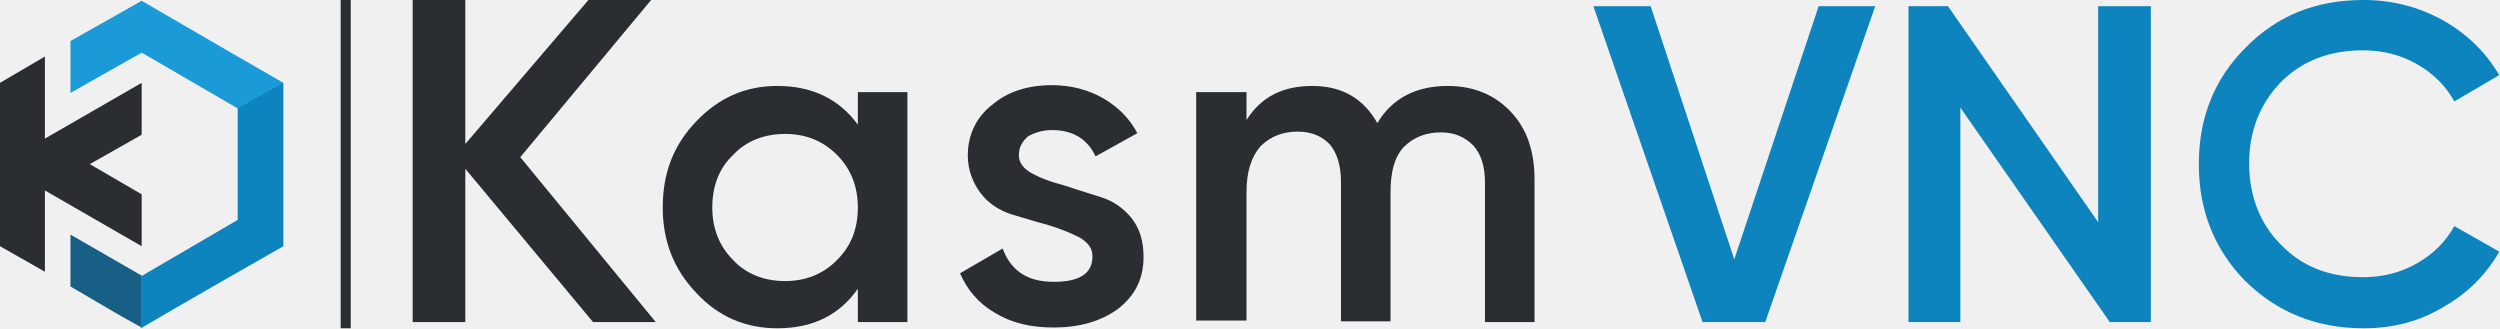
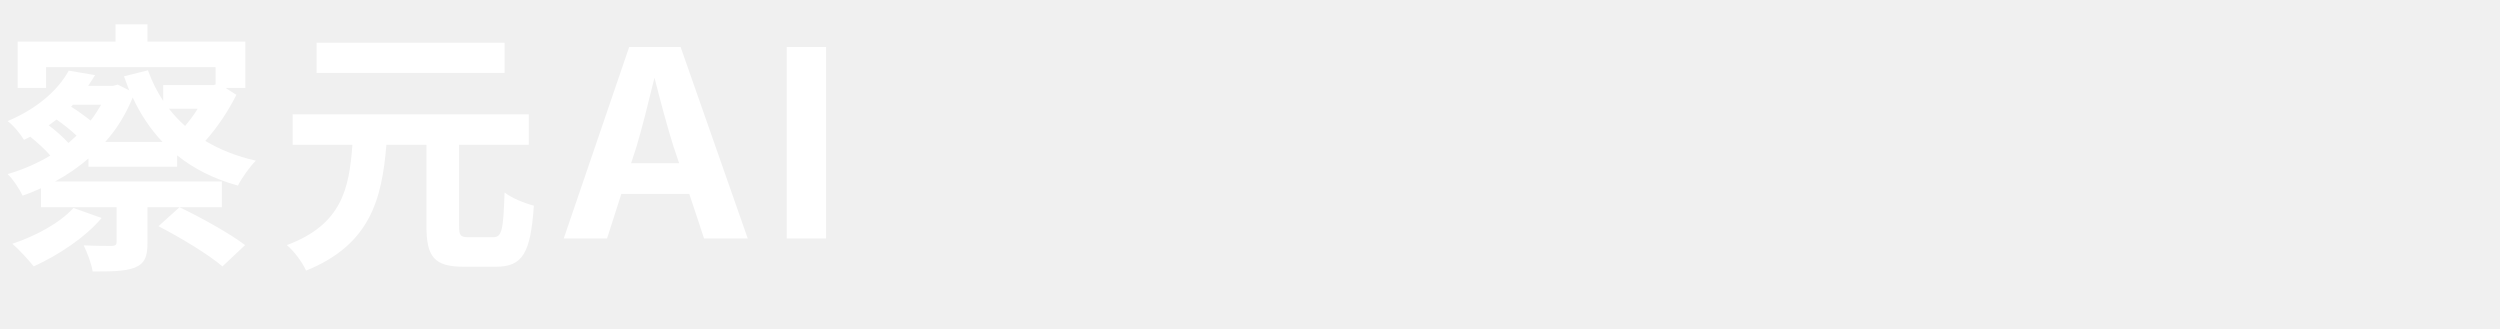
- <svg xmlns="http://www.w3.org/2000/svg" version="1.1" id="Layer_1" x="0px" y="0px" viewBox="0 0 322.9 42.4" style="enable-background:new 0 0 322.9 42.4;" xml:space="preserve">
-   <style type="text/css">
- 	.st0{fill:#2A2D31;}
- 	.st1{fill:#185F85;}
- 	.st2{fill:#0D84BE;}
- 	.st3{fill:#1A9BD7;}
- </style>
-   <g id="Layer_x5F_1">
-     <g id="_647794320">
-       <g>
-         <g>
-           <polygon class="st0" points="45.3,0 44,0 44,42.4 45.3,42.4     " />
-           <polygon class="st1" points="9.1,33.2 9.1,34.8 9.1,37 14.9,40.4 16.3,41.2 18.3,42.3 19.7,39.9 20.2,37.3 18.3,35.6 9.1,30.3           " />
-           <path class="st2" d="M36.6,31.8V21.2c0-3.5,0-7,0-10.5l-3.8-0.1l-0.9,1.2L30.7,14v14.4l-12.5,7.3v2.8v3.9      C24.3,38.8,30.5,35.3,36.6,31.8z" />
-           <polygon class="st0" points="5.8,17.9 5.8,7.3 0,10.7 0,31.8 5.8,35.1 5.8,24.6 18.3,31.8 18.3,31.8 18.3,25.1 11.6,21.2       18.3,17.4 18.3,10.7     " />
-           <path class="st3" d="M18.3,0.1c6,3.5,12.2,7.1,18.3,10.6l-3.4,1.9L30.7,14L18.3,6.8L9.1,12c0-2.2,0-4.5,0-6.7L18.3,0.1z" />
-           <g>
-             <path class="st0" d="M84.7,41.6h-8.1L60.1,21.8v19.8h-6.8V0h6.8v18.6L76,0h8.1L67.2,20.3L84.7,41.6z M110.8,11.9L110.8,11.9       h6.4v29.7h-6.4v-4.3c-2.4,3.4-5.8,5.1-10.4,5.1c-4.1,0-7.6-1.5-10.4-4.5c-3-3.1-4.4-6.8-4.4-11.1c0-4.5,1.4-8.1,4.4-11.2       c2.9-3,6.3-4.5,10.4-4.5c4.5,0,8,1.7,10.4,5V11.9z M94.7,33.6L94.7,33.6c1.7,1.8,4,2.7,6.7,2.7c2.7,0,4.9-0.9,6.7-2.7       c1.8-1.8,2.7-4,2.7-6.8c0-2.7-0.9-5-2.7-6.8c-1.8-1.8-4-2.7-6.7-2.7c-2.7,0-5,0.9-6.7,2.7C92.9,21.7,92,24,92,26.8       C92,29.5,92.9,31.8,94.7,33.6z M131.6,20.1L131.6,20.1c0,0.9,0.6,1.7,1.7,2.3c1.1,0.6,2.4,1.1,4,1.5c1.5,0.5,3.1,1,4.7,1.5       c1.7,0.5,3,1.4,4.1,2.7c1.1,1.4,1.6,3,1.6,5.1c0,2.8-1.1,5-3.3,6.7c-2.2,1.6-5,2.4-8.3,2.4c-3,0-5.5-0.6-7.6-1.9       c-2.1-1.2-3.6-3-4.5-5.1l5.5-3.2c1.1,2.9,3.2,4.3,6.6,4.3s5-1.1,5-3.3c0-1-0.5-1.7-1.6-2.4c-1.2-0.6-2.4-1.1-4-1.6       c-1.5-0.4-3.1-0.9-4.8-1.4c-1.6-0.5-3-1.4-4-2.7s-1.7-3-1.7-4.9c0-2.7,1.1-5,3.2-6.6c2-1.7,4.6-2.5,7.7-2.5       c2.4,0,4.7,0.6,6.6,1.7c1.9,1.1,3.4,2.6,4.4,4.5l-5.4,3c-1-2.2-2.9-3.4-5.6-3.4c-1.2,0-2.2,0.3-3.1,0.8       C132,18.3,131.6,19,131.6,20.1z M187,11.1L187,11.1c3.4,0,6.1,1.2,8.1,3.3c2.1,2.2,3.1,5.1,3.1,8.8v18.4h-6.4v-18       c0-2.1-0.5-3.7-1.5-4.8c-1.1-1.1-2.4-1.7-4.2-1.7c-1.9,0-3.5,0.6-4.8,1.9c-1.2,1.3-1.7,3.2-1.7,5.9v16.6h-6.4v-18       c0-2.1-0.5-3.7-1.4-4.8c-1-1.1-2.4-1.7-4.2-1.7c-1.9,0-3.5,0.6-4.8,1.9c-1.2,1.4-1.8,3.3-1.8,5.9v16.6h-6.5V11.9h6.5v3.6       c1.9-3,4.7-4.4,8.5-4.4s6.6,1.6,8.4,4.8C179.8,12.7,182.9,11.1,187,11.1z" />
-             <path class="st2" d="M219.9,41.6L205.8,0.8h7.4L224,33.5l10.9-32.7h7.3L228,41.6H219.9z M271.1,0.8L271.1,0.8h6.7v40.8h-5.3       l-19.3-27.7v27.7h-6.7V0.8h5.1l19.4,27.9V0.8z M305.3,42.4L305.3,42.4c-6.2,0-11.2-2.1-15.3-6.1c-4-4.1-6-9.1-6-15.1       c0-6,2-11,6-15C294.1,2,299.1,0,305.3,0c3.7,0,7.1,0.9,10.2,2.6c3.2,1.8,5.6,4.2,7.3,7.1l-5.8,3.4c-1.1-2-2.7-3.6-4.8-4.8       c-2.1-1.2-4.4-1.8-7-1.8c-4.4,0-7.9,1.4-10.6,4.1c-2.7,2.8-4.1,6.3-4.1,10.5s1.4,7.8,4.1,10.5c2.7,2.8,6.2,4.2,10.6,4.2       c2.6,0,4.9-0.6,7-1.8c2.1-1.2,3.7-2.8,4.8-4.8l5.8,3.3c-1.7,3-4.1,5.4-7.3,7.2C312.5,41.5,309.1,42.4,305.3,42.4z" />
-           </g>
-         </g>
-       </g>
-     </g>
-   </g>
+ <svg xmlns="http://www.w3.org/2000/svg" version="1.1" viewBox="0 0 322.9 42.4" preserveAspectRatio="xMinYMid meet">
+   <text x="0" y="32" fill="#ffffff" font-family="-apple-system, 'Segoe UI', 'PingFang SC', 'Microsoft YaHei', sans-serif" font-size="34" font-weight="700" letter-spacing="2">察元AI</text>
</svg>
